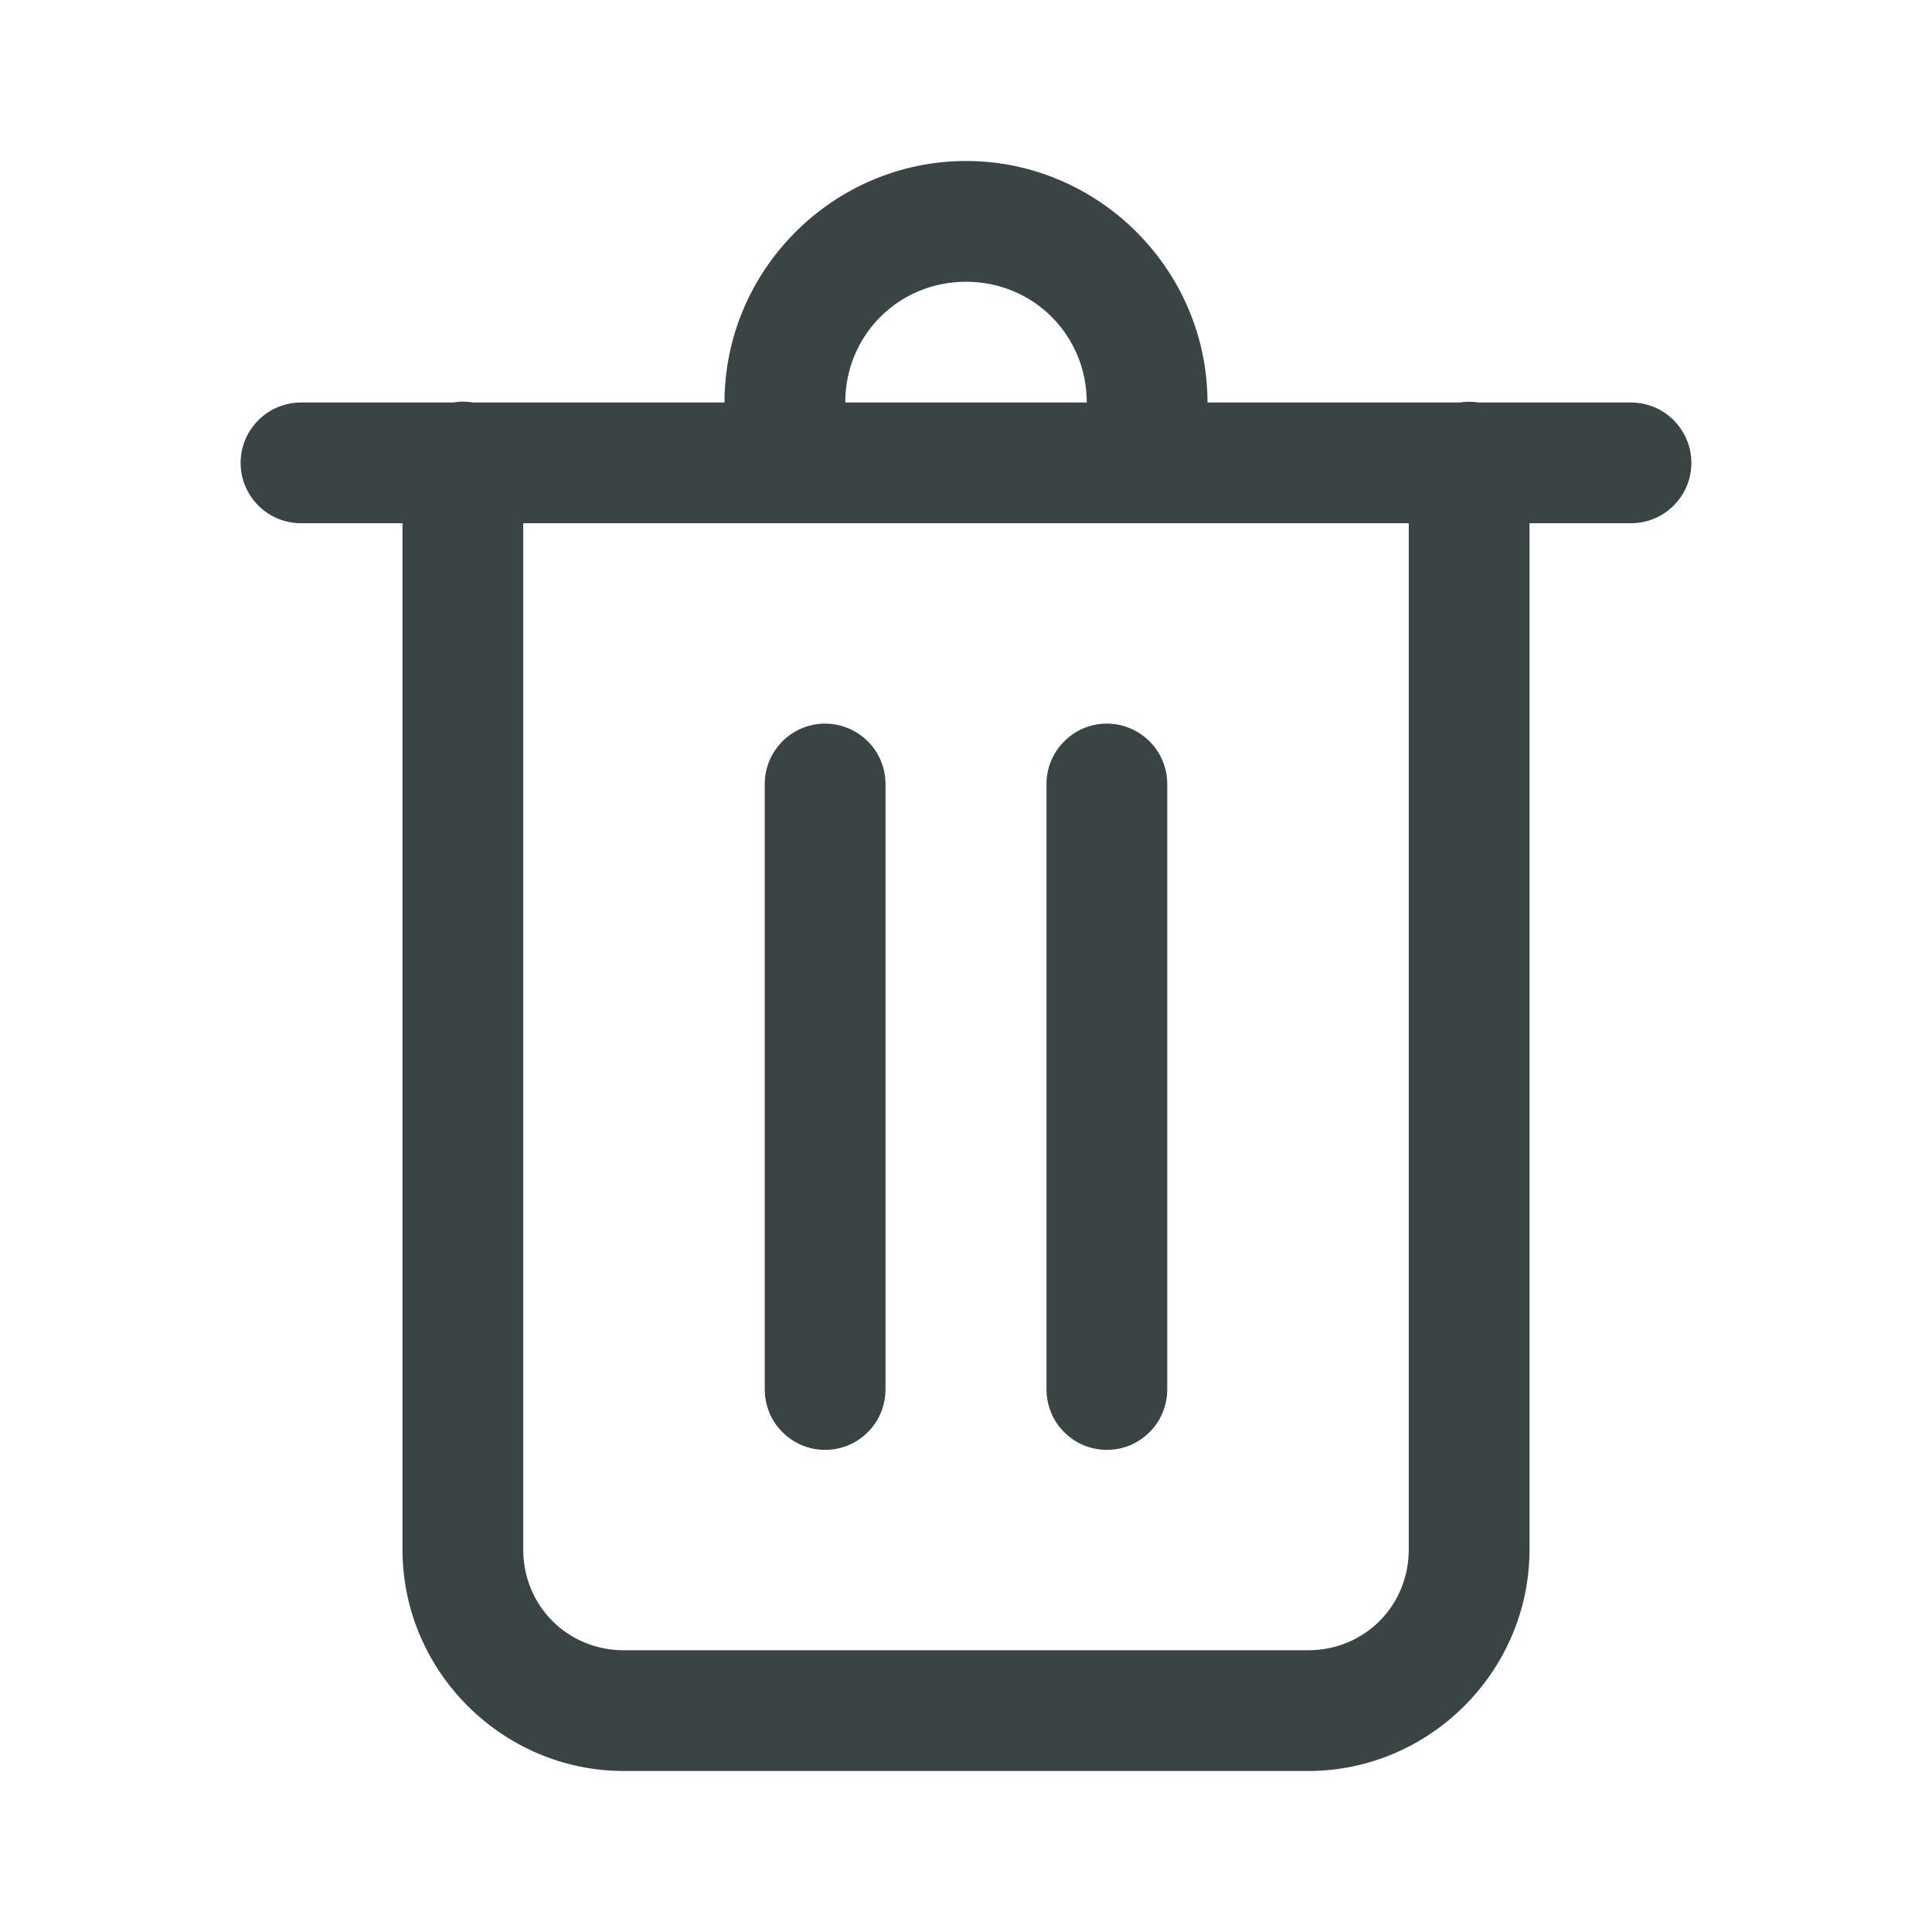
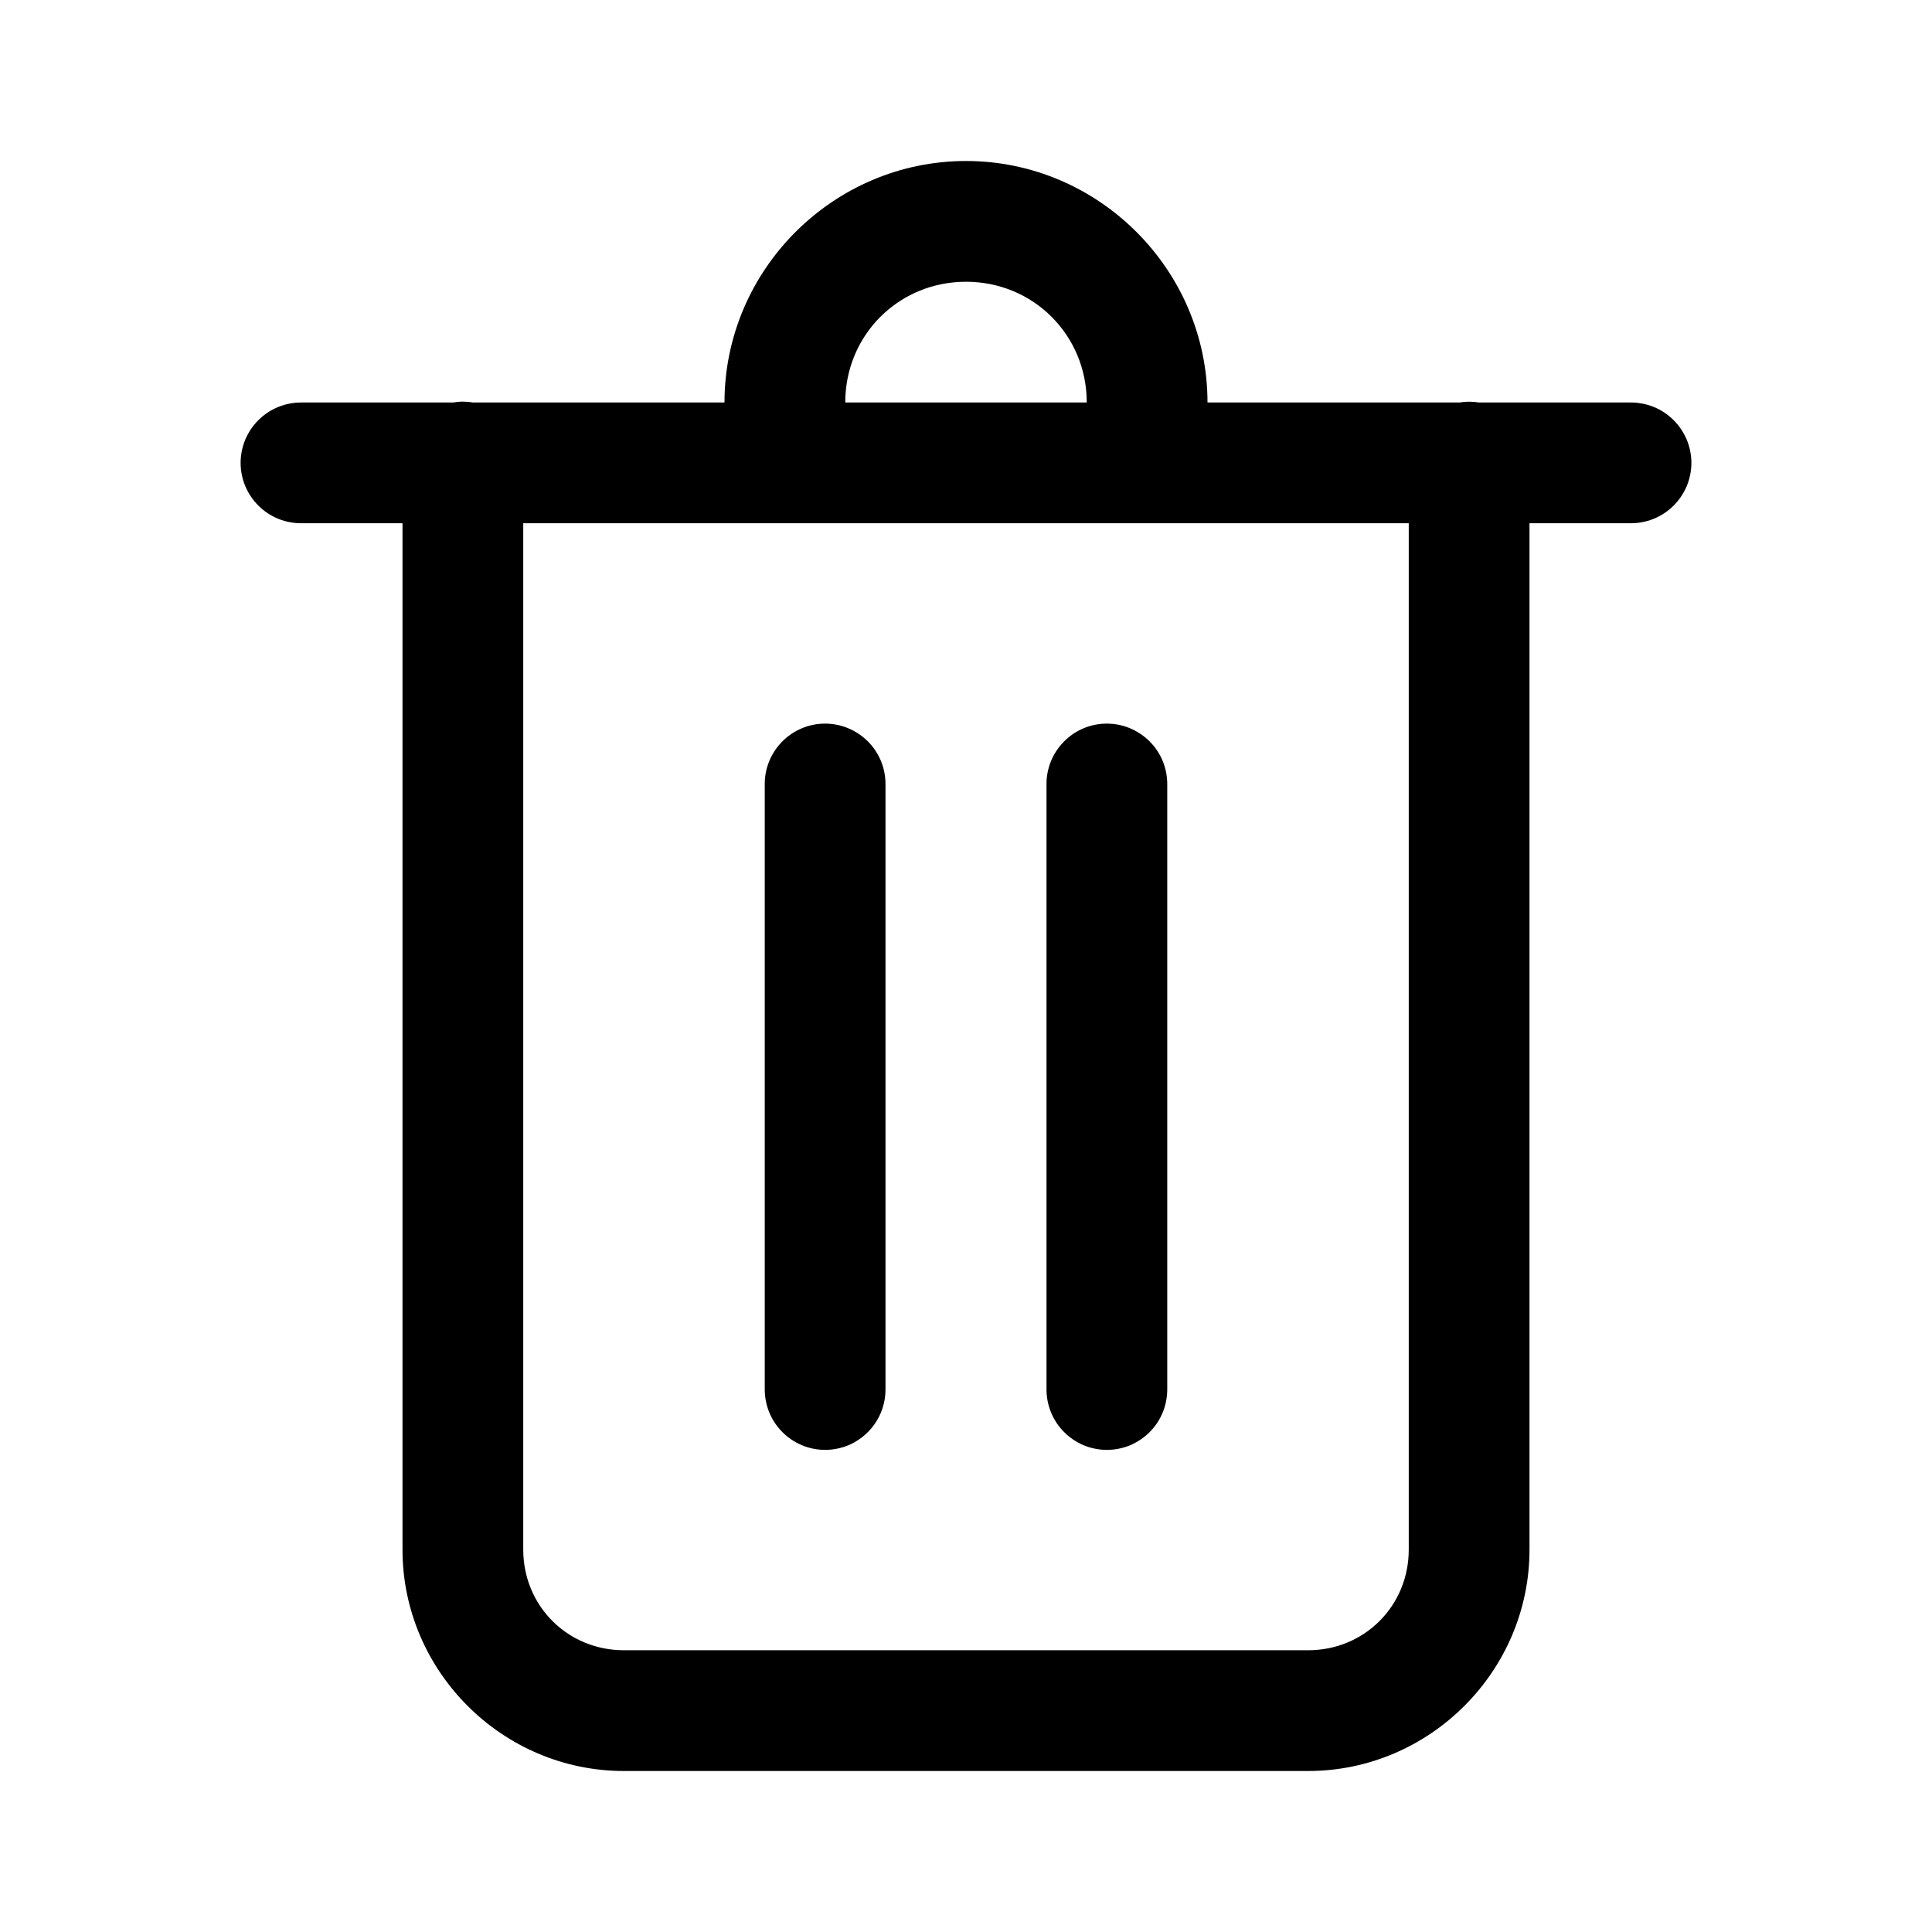
- <svg xmlns="http://www.w3.org/2000/svg" width="24" height="24" viewBox="0 0 24 24" fill="none">
-   <path d="M12 2C10.352 2 9 3.352 9 5H5.873C5.829 4.992 5.783 4.989 5.738 4.989C5.702 4.99 5.666 4.994 5.63 5H3.75C3.651 4.999 3.552 5.017 3.46 5.054C3.367 5.091 3.284 5.146 3.213 5.216C3.142 5.286 3.086 5.369 3.047 5.461C3.009 5.552 2.989 5.651 2.989 5.75C2.989 5.849 3.009 5.948 3.047 6.039C3.086 6.131 3.142 6.214 3.213 6.284C3.284 6.354 3.367 6.409 3.46 6.446C3.552 6.483 3.651 6.501 3.75 6.5H5V19.25C5 20.76 6.24 22 7.75 22H16.25C17.76 22 19 20.76 19 19.25V6.5H20.25C20.349 6.501 20.448 6.483 20.54 6.446C20.633 6.409 20.716 6.354 20.787 6.284C20.858 6.214 20.914 6.131 20.953 6.039C20.991 5.948 21.011 5.849 21.011 5.75C21.011 5.651 20.991 5.552 20.953 5.461C20.914 5.369 20.858 5.286 20.787 5.216C20.716 5.146 20.633 5.091 20.54 5.054C20.448 5.017 20.349 4.999 20.25 5H18.373C18.293 4.987 18.21 4.987 18.13 5H15C15 3.352 13.648 2 12 2ZM12 3.5C12.837 3.5 13.5 4.163 13.5 5H10.5C10.5 4.163 11.163 3.5 12 3.5ZM6.5 6.5H17.5V19.25C17.5 19.949 16.949 20.5 16.25 20.5H7.75C7.051 20.5 6.5 19.949 6.5 19.25V6.5ZM10.238 8.989C10.04 8.992 9.85 9.074 9.712 9.217C9.573 9.36 9.497 9.551 9.5 9.75V17.25C9.499 17.349 9.517 17.448 9.554 17.54C9.591 17.633 9.646 17.716 9.716 17.787C9.786 17.858 9.869 17.914 9.961 17.953C10.052 17.991 10.151 18.011 10.25 18.011C10.349 18.011 10.448 17.991 10.54 17.953C10.631 17.914 10.714 17.858 10.784 17.787C10.854 17.716 10.909 17.633 10.946 17.54C10.983 17.448 11.001 17.349 11 17.25V9.75C11.001 9.65 10.983 9.55 10.945 9.457C10.907 9.364 10.851 9.279 10.78 9.209C10.709 9.138 10.624 9.082 10.531 9.044C10.438 9.006 10.339 8.988 10.238 8.989ZM13.738 8.989C13.54 8.992 13.35 9.074 13.212 9.217C13.073 9.36 12.997 9.551 13 9.75V17.25C12.999 17.349 13.017 17.448 13.054 17.54C13.091 17.633 13.146 17.716 13.216 17.787C13.286 17.858 13.369 17.914 13.46 17.953C13.552 17.991 13.651 18.011 13.75 18.011C13.849 18.011 13.948 17.991 14.04 17.953C14.131 17.914 14.214 17.858 14.284 17.787C14.354 17.716 14.409 17.633 14.446 17.54C14.483 17.448 14.501 17.349 14.5 17.25V9.75C14.501 9.65 14.483 9.55 14.445 9.457C14.407 9.364 14.351 9.279 14.28 9.209C14.209 9.138 14.124 9.082 14.031 9.044C13.938 9.006 13.839 8.988 13.738 8.989Z" fill="#3A4445" />
+ <svg xmlns="http://www.w3.org/2000/svg" width="24" height="24" viewBox="0 0 24 24">
+   <path d="M12 2C10.352 2 9 3.352 9 5H5.873C5.829 4.992 5.783 4.989 5.738 4.989C5.702 4.99 5.666 4.994 5.63 5H3.75C3.651 4.999 3.552 5.017 3.46 5.054C3.367 5.091 3.284 5.146 3.213 5.216C3.142 5.286 3.086 5.369 3.047 5.461C3.009 5.552 2.989 5.651 2.989 5.75C2.989 5.849 3.009 5.948 3.047 6.039C3.086 6.131 3.142 6.214 3.213 6.284C3.284 6.354 3.367 6.409 3.46 6.446C3.552 6.483 3.651 6.501 3.75 6.5H5V19.25C5 20.76 6.24 22 7.75 22H16.25C17.76 22 19 20.76 19 19.25V6.5H20.25C20.349 6.501 20.448 6.483 20.54 6.446C20.633 6.409 20.716 6.354 20.787 6.284C20.858 6.214 20.914 6.131 20.953 6.039C20.991 5.948 21.011 5.849 21.011 5.75C21.011 5.651 20.991 5.552 20.953 5.461C20.914 5.369 20.858 5.286 20.787 5.216C20.716 5.146 20.633 5.091 20.54 5.054C20.448 5.017 20.349 4.999 20.25 5H18.373C18.293 4.987 18.21 4.987 18.13 5H15C15 3.352 13.648 2 12 2ZM12 3.5C12.837 3.5 13.5 4.163 13.5 5H10.5C10.5 4.163 11.163 3.5 12 3.5ZM6.5 6.5H17.5V19.25C17.5 19.949 16.949 20.5 16.25 20.5H7.75C7.051 20.5 6.5 19.949 6.5 19.25V6.5ZM10.238 8.989C10.04 8.992 9.85 9.074 9.712 9.217C9.573 9.36 9.497 9.551 9.5 9.75V17.25C9.499 17.349 9.517 17.448 9.554 17.54C9.591 17.633 9.646 17.716 9.716 17.787C9.786 17.858 9.869 17.914 9.961 17.953C10.052 17.991 10.151 18.011 10.25 18.011C10.349 18.011 10.448 17.991 10.54 17.953C10.631 17.914 10.714 17.858 10.784 17.787C10.854 17.716 10.909 17.633 10.946 17.54C10.983 17.448 11.001 17.349 11 17.25V9.75C11.001 9.65 10.983 9.55 10.945 9.457C10.907 9.364 10.851 9.279 10.78 9.209C10.709 9.138 10.624 9.082 10.531 9.044C10.438 9.006 10.339 8.988 10.238 8.989ZM13.738 8.989C13.54 8.992 13.35 9.074 13.212 9.217C13.073 9.36 12.997 9.551 13 9.75V17.25C12.999 17.349 13.017 17.448 13.054 17.54C13.091 17.633 13.146 17.716 13.216 17.787C13.286 17.858 13.369 17.914 13.46 17.953C13.552 17.991 13.651 18.011 13.75 18.011C13.849 18.011 13.948 17.991 14.04 17.953C14.131 17.914 14.214 17.858 14.284 17.787C14.354 17.716 14.409 17.633 14.446 17.54C14.483 17.448 14.501 17.349 14.5 17.25V9.75C14.501 9.65 14.483 9.55 14.445 9.457C14.407 9.364 14.351 9.279 14.28 9.209C14.209 9.138 14.124 9.082 14.031 9.044C13.938 9.006 13.839 8.988 13.738 8.989Z" />
</svg>
